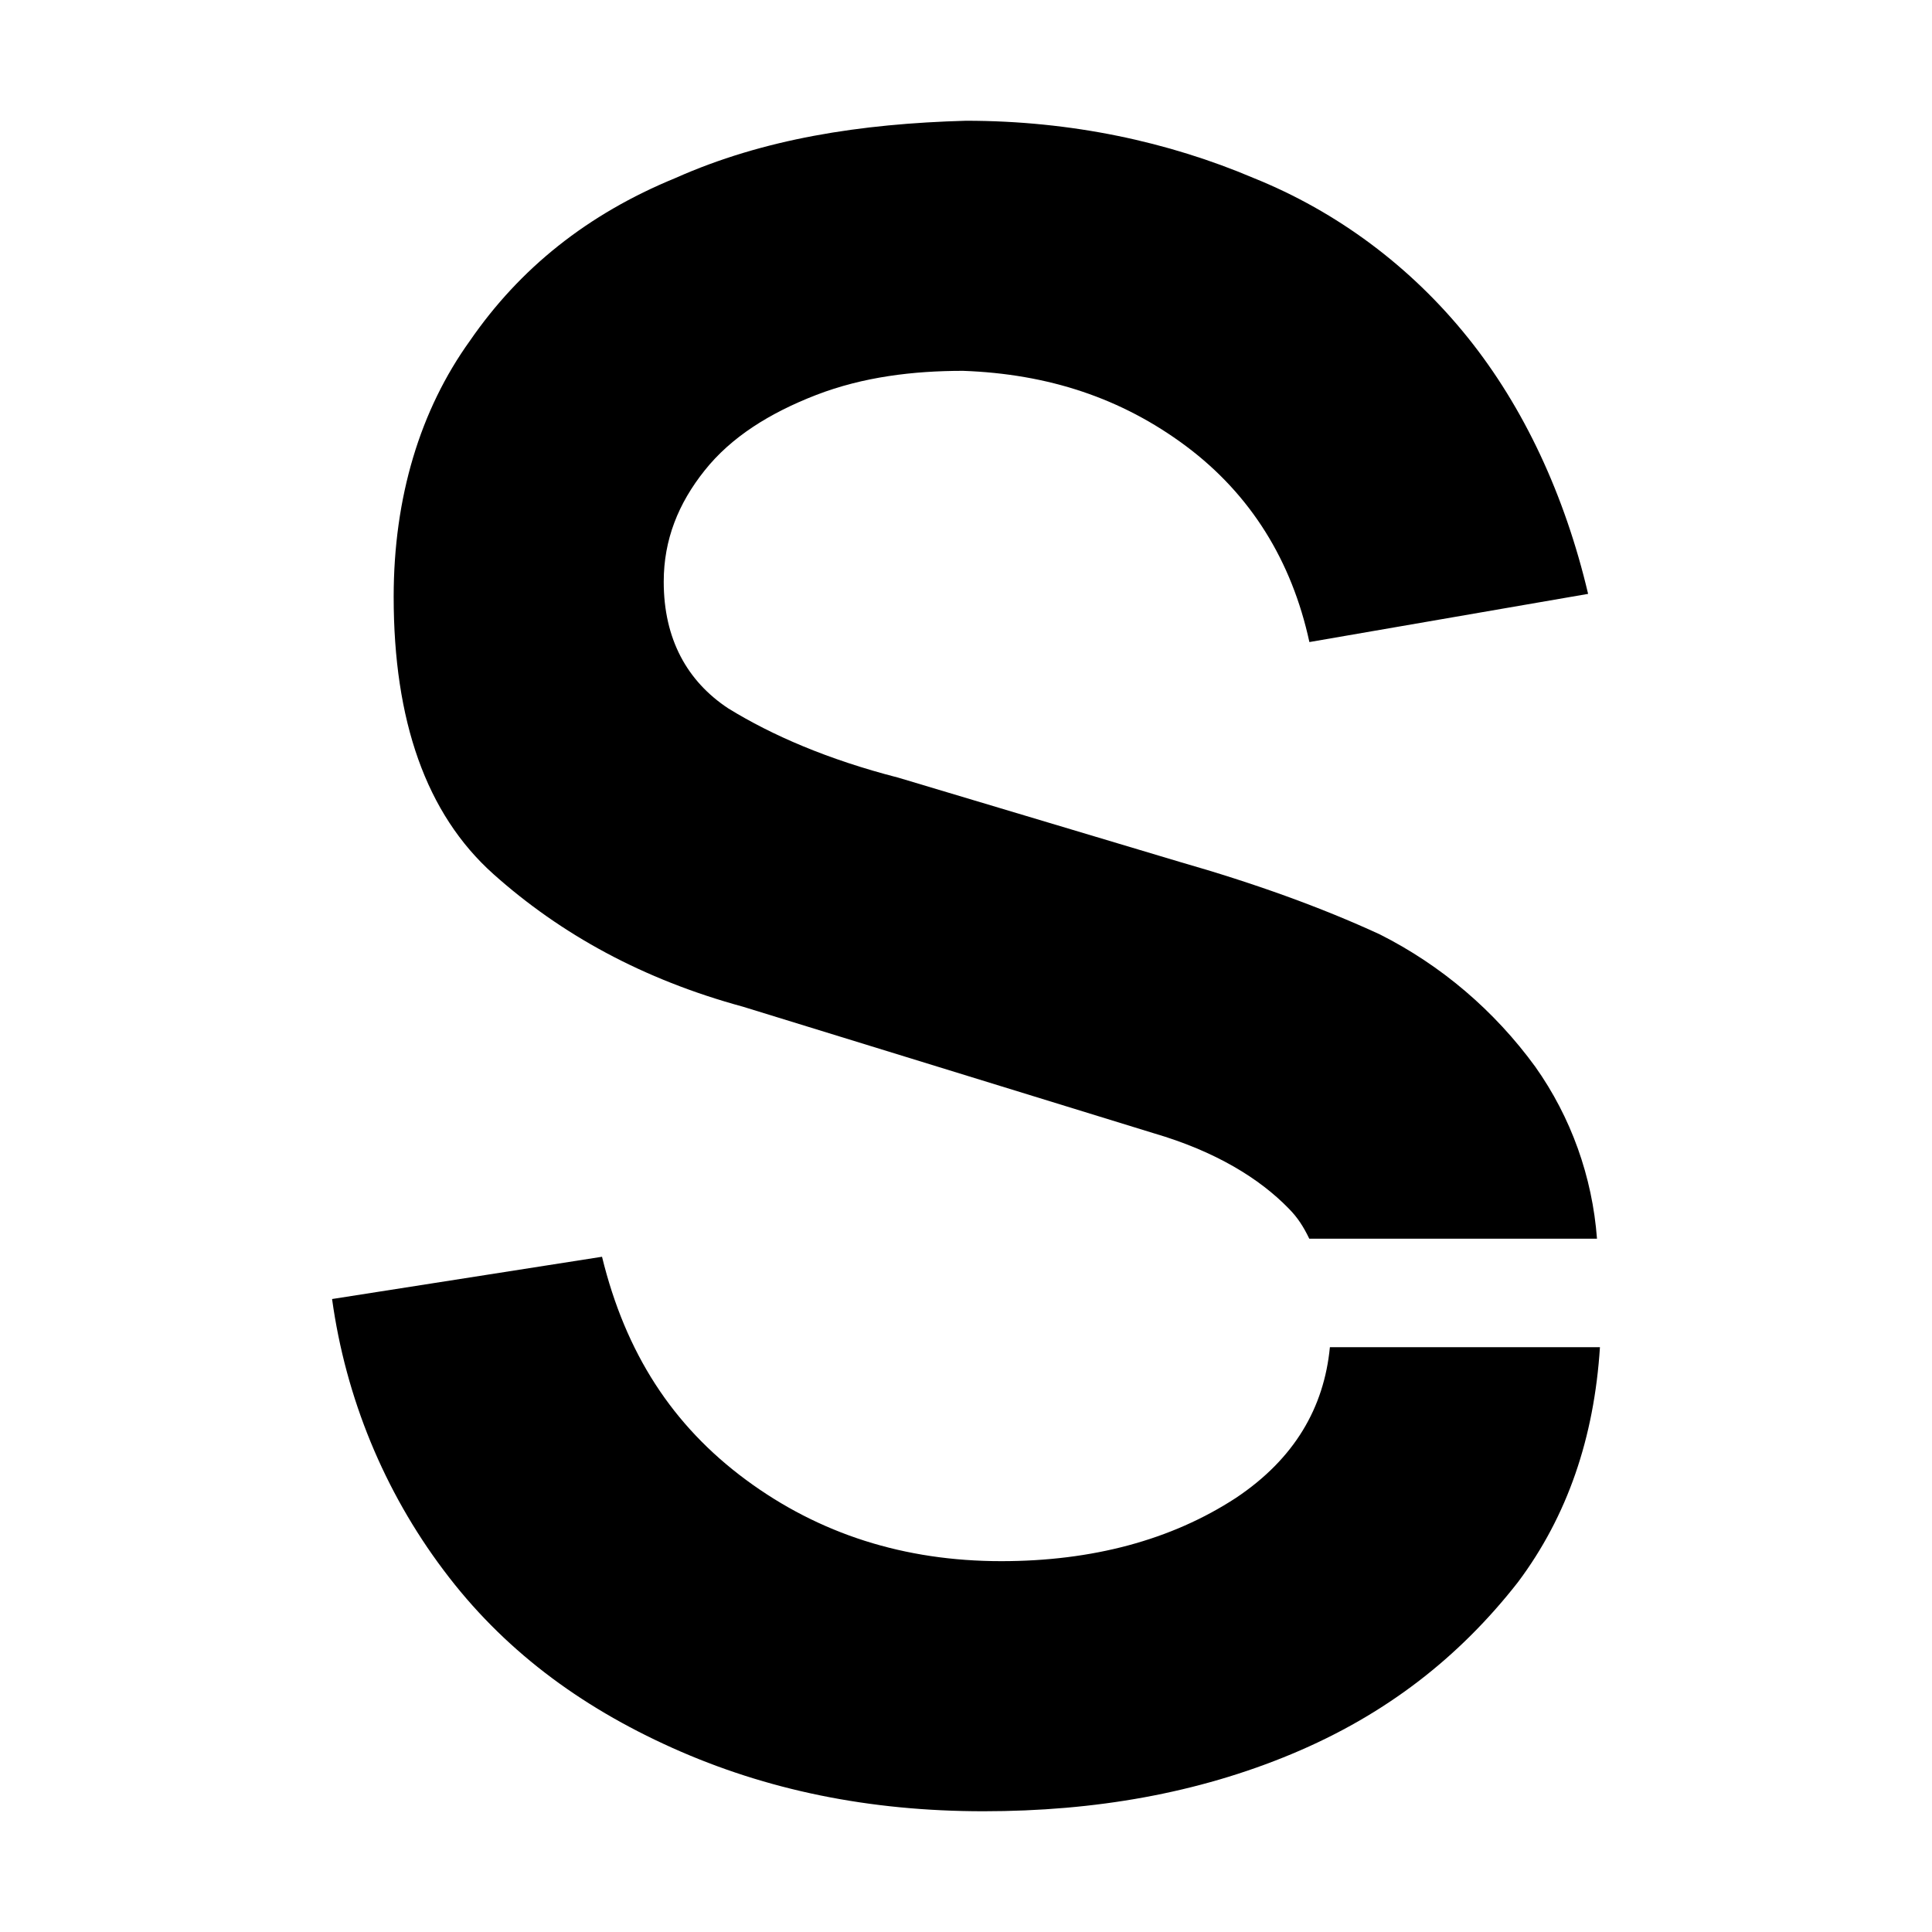
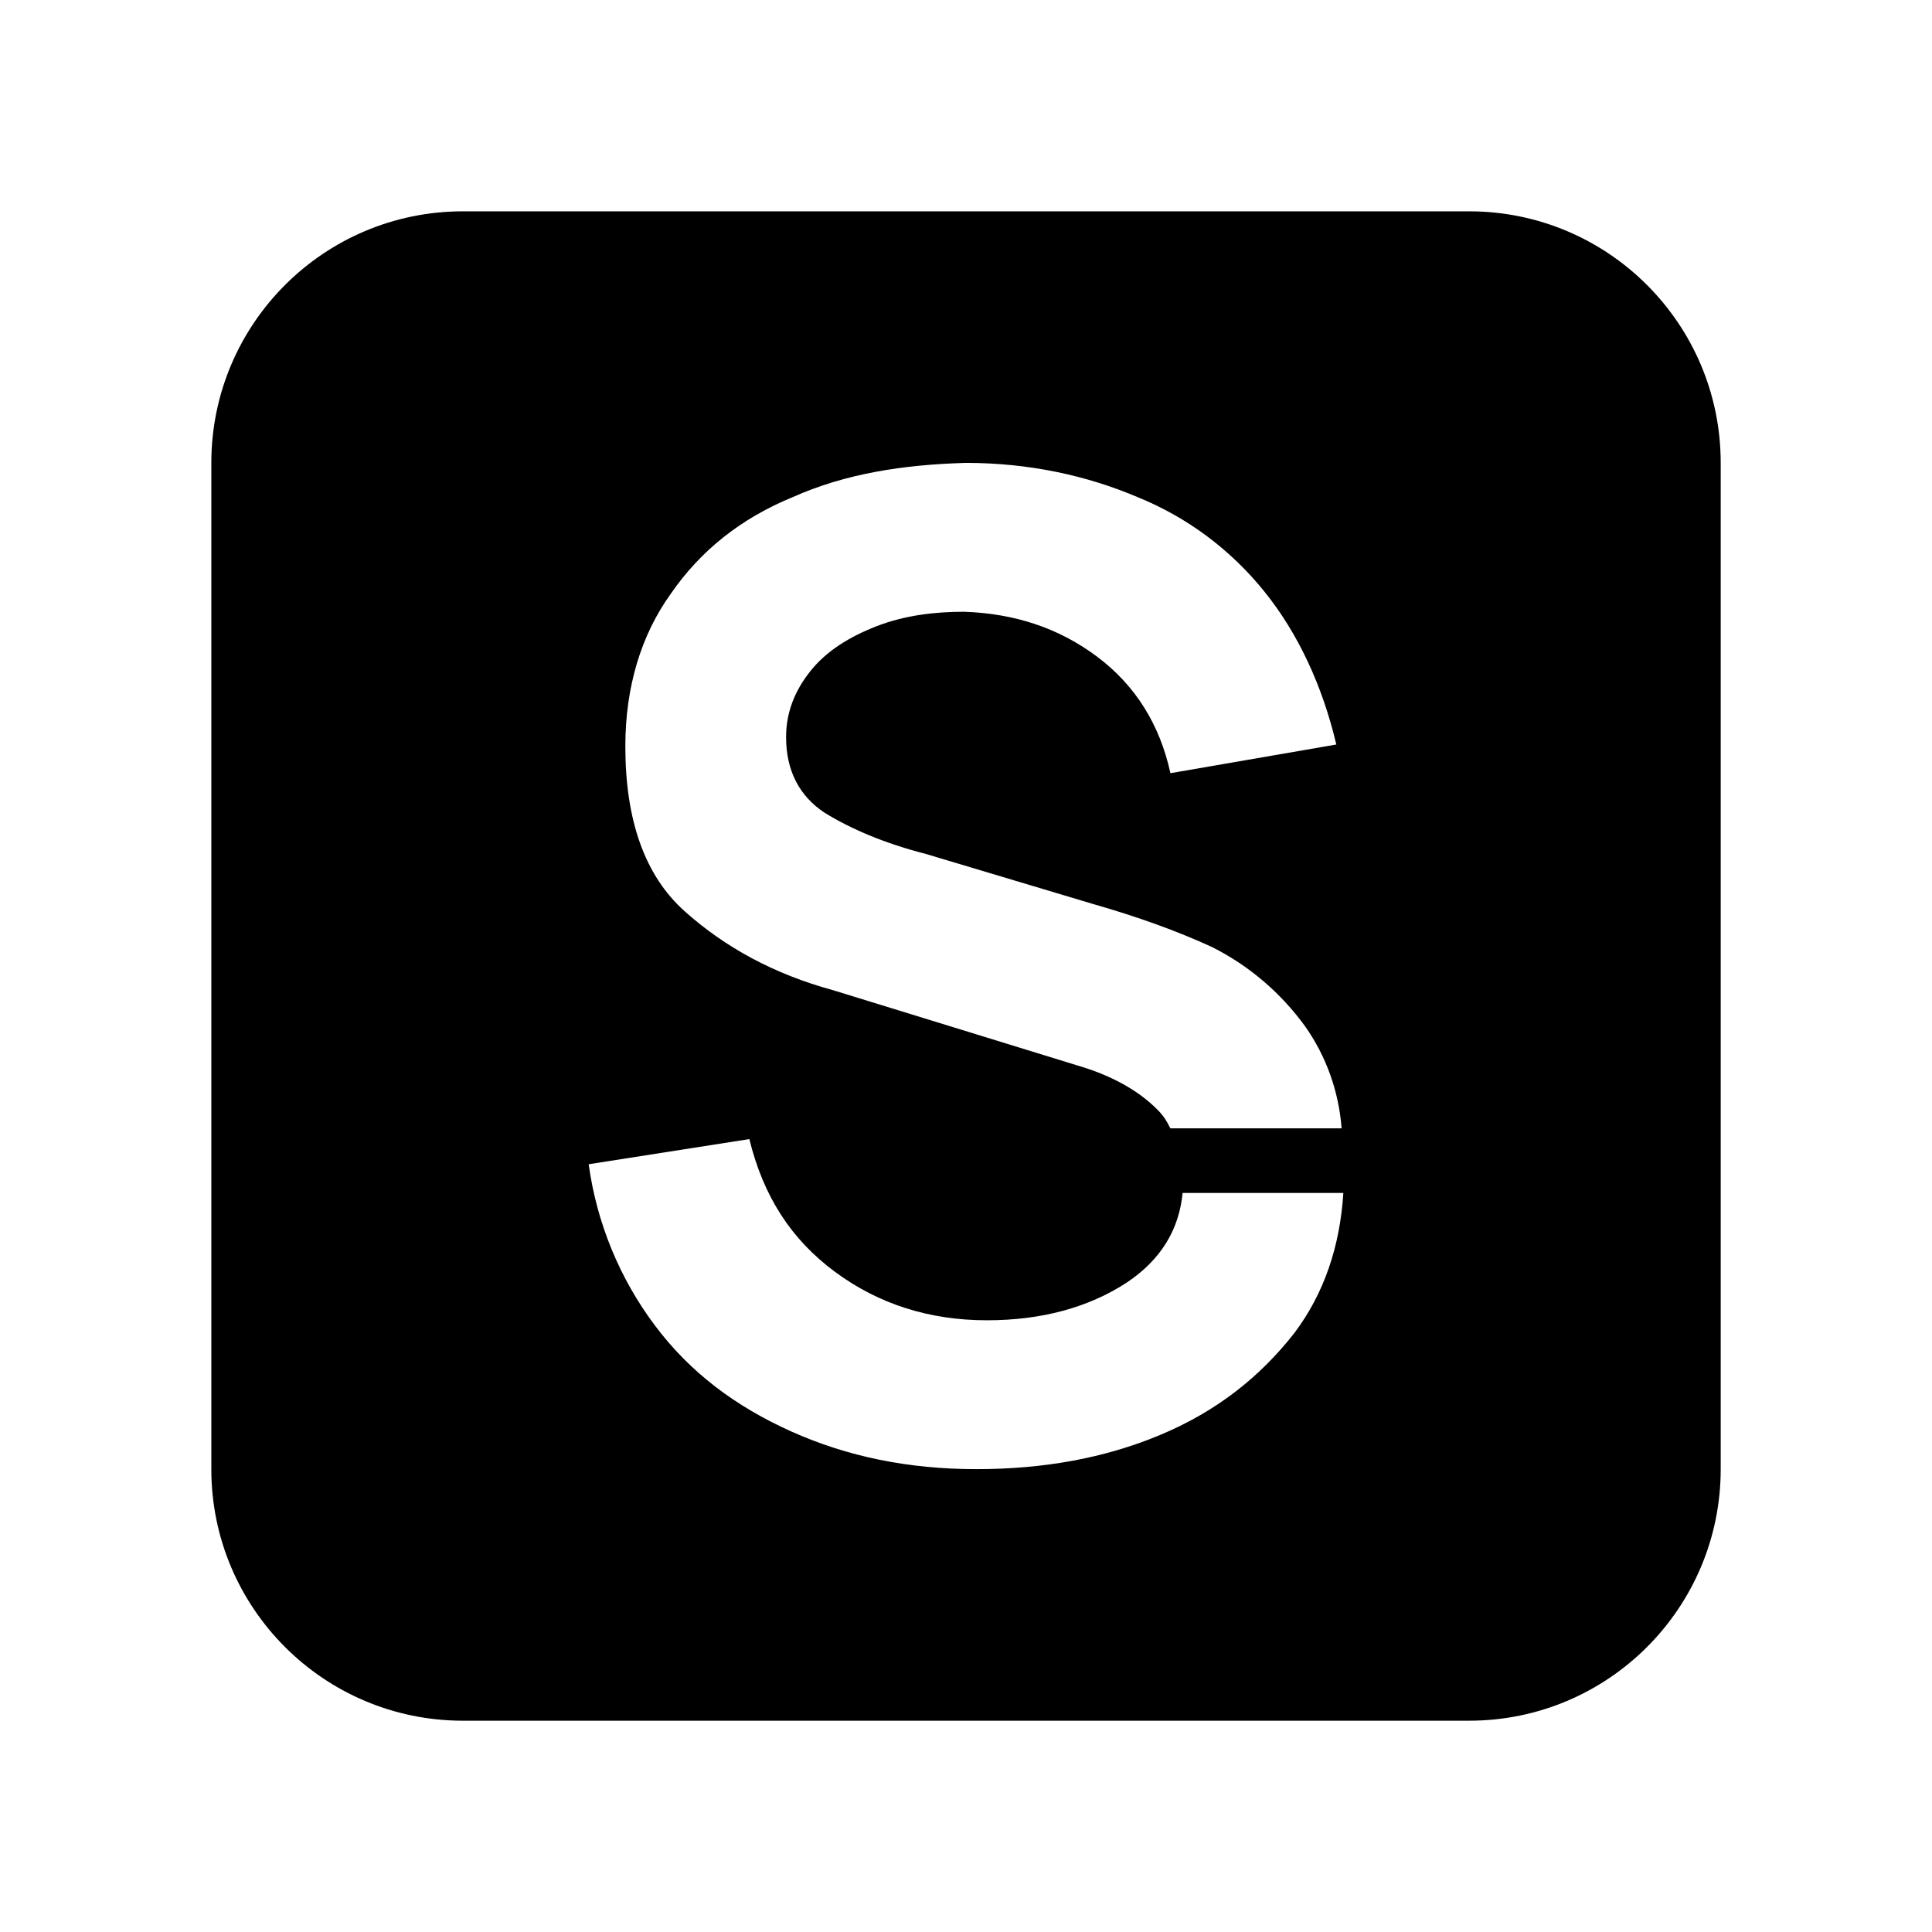
<svg xmlns="http://www.w3.org/2000/svg" viewBox="0 0 64 64" fill="currentColor">
-   <g transform="matrix(3.5 0 0 3.5 -9.999738 -10)">
-     <path d="M12.334 17.633C13.194 17.633 13.944 17.433 14.555 17.034C15.111 16.663 15.389 16.178 15.444 15.608H18C17.945 16.463 17.694 17.205 17.223 17.833C16.666 18.545 15.972 19.087 15.083 19.458C14.194 19.829 13.222 20 12.166 20C11.083 20 10.111 19.8 9.222 19.401C8.333 19.002 7.611 18.46 7.056 17.719C6.493 16.971 6.129 16.087 6 15.152L8.555 14.752C8.778 15.665 9.222 16.349 9.917 16.863C10.611 17.376 11.417 17.633 12.334 17.633Z" />
-     <path d="M15.917 11.701C16.497 11.993 17.002 12.423 17.389 12.955C17.726 13.431 17.928 13.994 17.972 14.581H15.249C15.194 14.467 15.139 14.381 15.055 14.296C14.777 14.01 14.361 13.754 13.777 13.583L9.888 12.385C8.944 12.128 8.166 11.701 7.527 11.13C6.888 10.559 6.583 9.675 6.583 8.506C6.583 7.565 6.833 6.738 7.305 6.082C7.777 5.397 8.416 4.884 9.25 4.542C10.083 4.171 10.999 4.028 11.999 4C12.999 4 13.917 4.2 14.722 4.542C15.512 4.86 16.21 5.38 16.75 6.053C17.277 6.709 17.666 7.537 17.888 8.478L15.25 8.934C15.083 8.164 14.694 7.537 14.083 7.08C13.472 6.624 12.777 6.396 11.972 6.367C11.5 6.367 11.027 6.424 10.583 6.595C10.139 6.767 9.777 6.995 9.527 7.309C9.277 7.622 9.139 7.965 9.139 8.363C9.139 8.906 9.361 9.305 9.75 9.562C10.166 9.818 10.693 10.046 11.361 10.218L14.027 11.016C14.722 11.215 15.361 11.444 15.917 11.701Z" />
+   <g transform="translate(3.429 3.429) scale(0.89286)">
+     <path transform="matrix(2.333333 0 0 2.333333 4 4)" fill="currentColor" fill-rule="evenodd" d="M0 4C0 1.791 1.791 0 4 0H20C22.209 0 24 1.791 24 4V20C24 22.209 22.209 24 20 24H4C1.791 24 0 22.209 0 20V4Z M12.334 17.633C13.194 17.633 13.944 17.433 14.555 17.034C15.111 16.663 15.389 16.178 15.444 15.608H18C17.945 16.463 17.694 17.205 17.223 17.833C16.666 18.545 15.972 19.087 15.083 19.458C14.194 19.829 13.222 20 12.166 20C11.083 20 10.111 19.8 9.222 19.401C8.333 19.002 7.611 18.46 7.056 17.719C6.493 16.971 6.129 16.087 6 15.152L8.555 14.752C8.778 15.665 9.222 16.349 9.917 16.863C10.611 17.376 11.417 17.633 12.334 17.633Z M15.917 11.701C16.497 11.993 17.002 12.423 17.389 12.955C17.726 13.431 17.928 13.994 17.972 14.581H15.249C15.194 14.467 15.139 14.381 15.055 14.296C14.777 14.01 14.361 13.754 13.777 13.583L9.888 12.385C8.944 12.128 8.166 11.701 7.527 11.13C6.888 10.559 6.583 9.675 6.583 8.506C6.583 7.565 6.833 6.738 7.305 6.082C7.777 5.397 8.416 4.884 9.25 4.542C10.083 4.171 10.999 4.028 11.999 4C12.999 4 13.917 4.2 14.722 4.542C15.512 4.86 16.21 5.38 16.75 6.053C17.277 6.709 17.666 7.537 17.888 8.478L15.25 8.934C15.083 8.164 14.694 7.537 14.083 7.08C13.472 6.624 12.777 6.396 11.972 6.367C11.5 6.367 11.027 6.424 10.583 6.595C10.139 6.767 9.777 6.995 9.527 7.309C9.277 7.622 9.139 7.965 9.139 8.363C9.139 8.906 9.361 9.305 9.75 9.562C10.166 9.818 10.693 10.046 11.361 10.218L14.027 11.016C14.722 11.215 15.361 11.444 15.917 11.701Z" />
  </g>
</svg>
